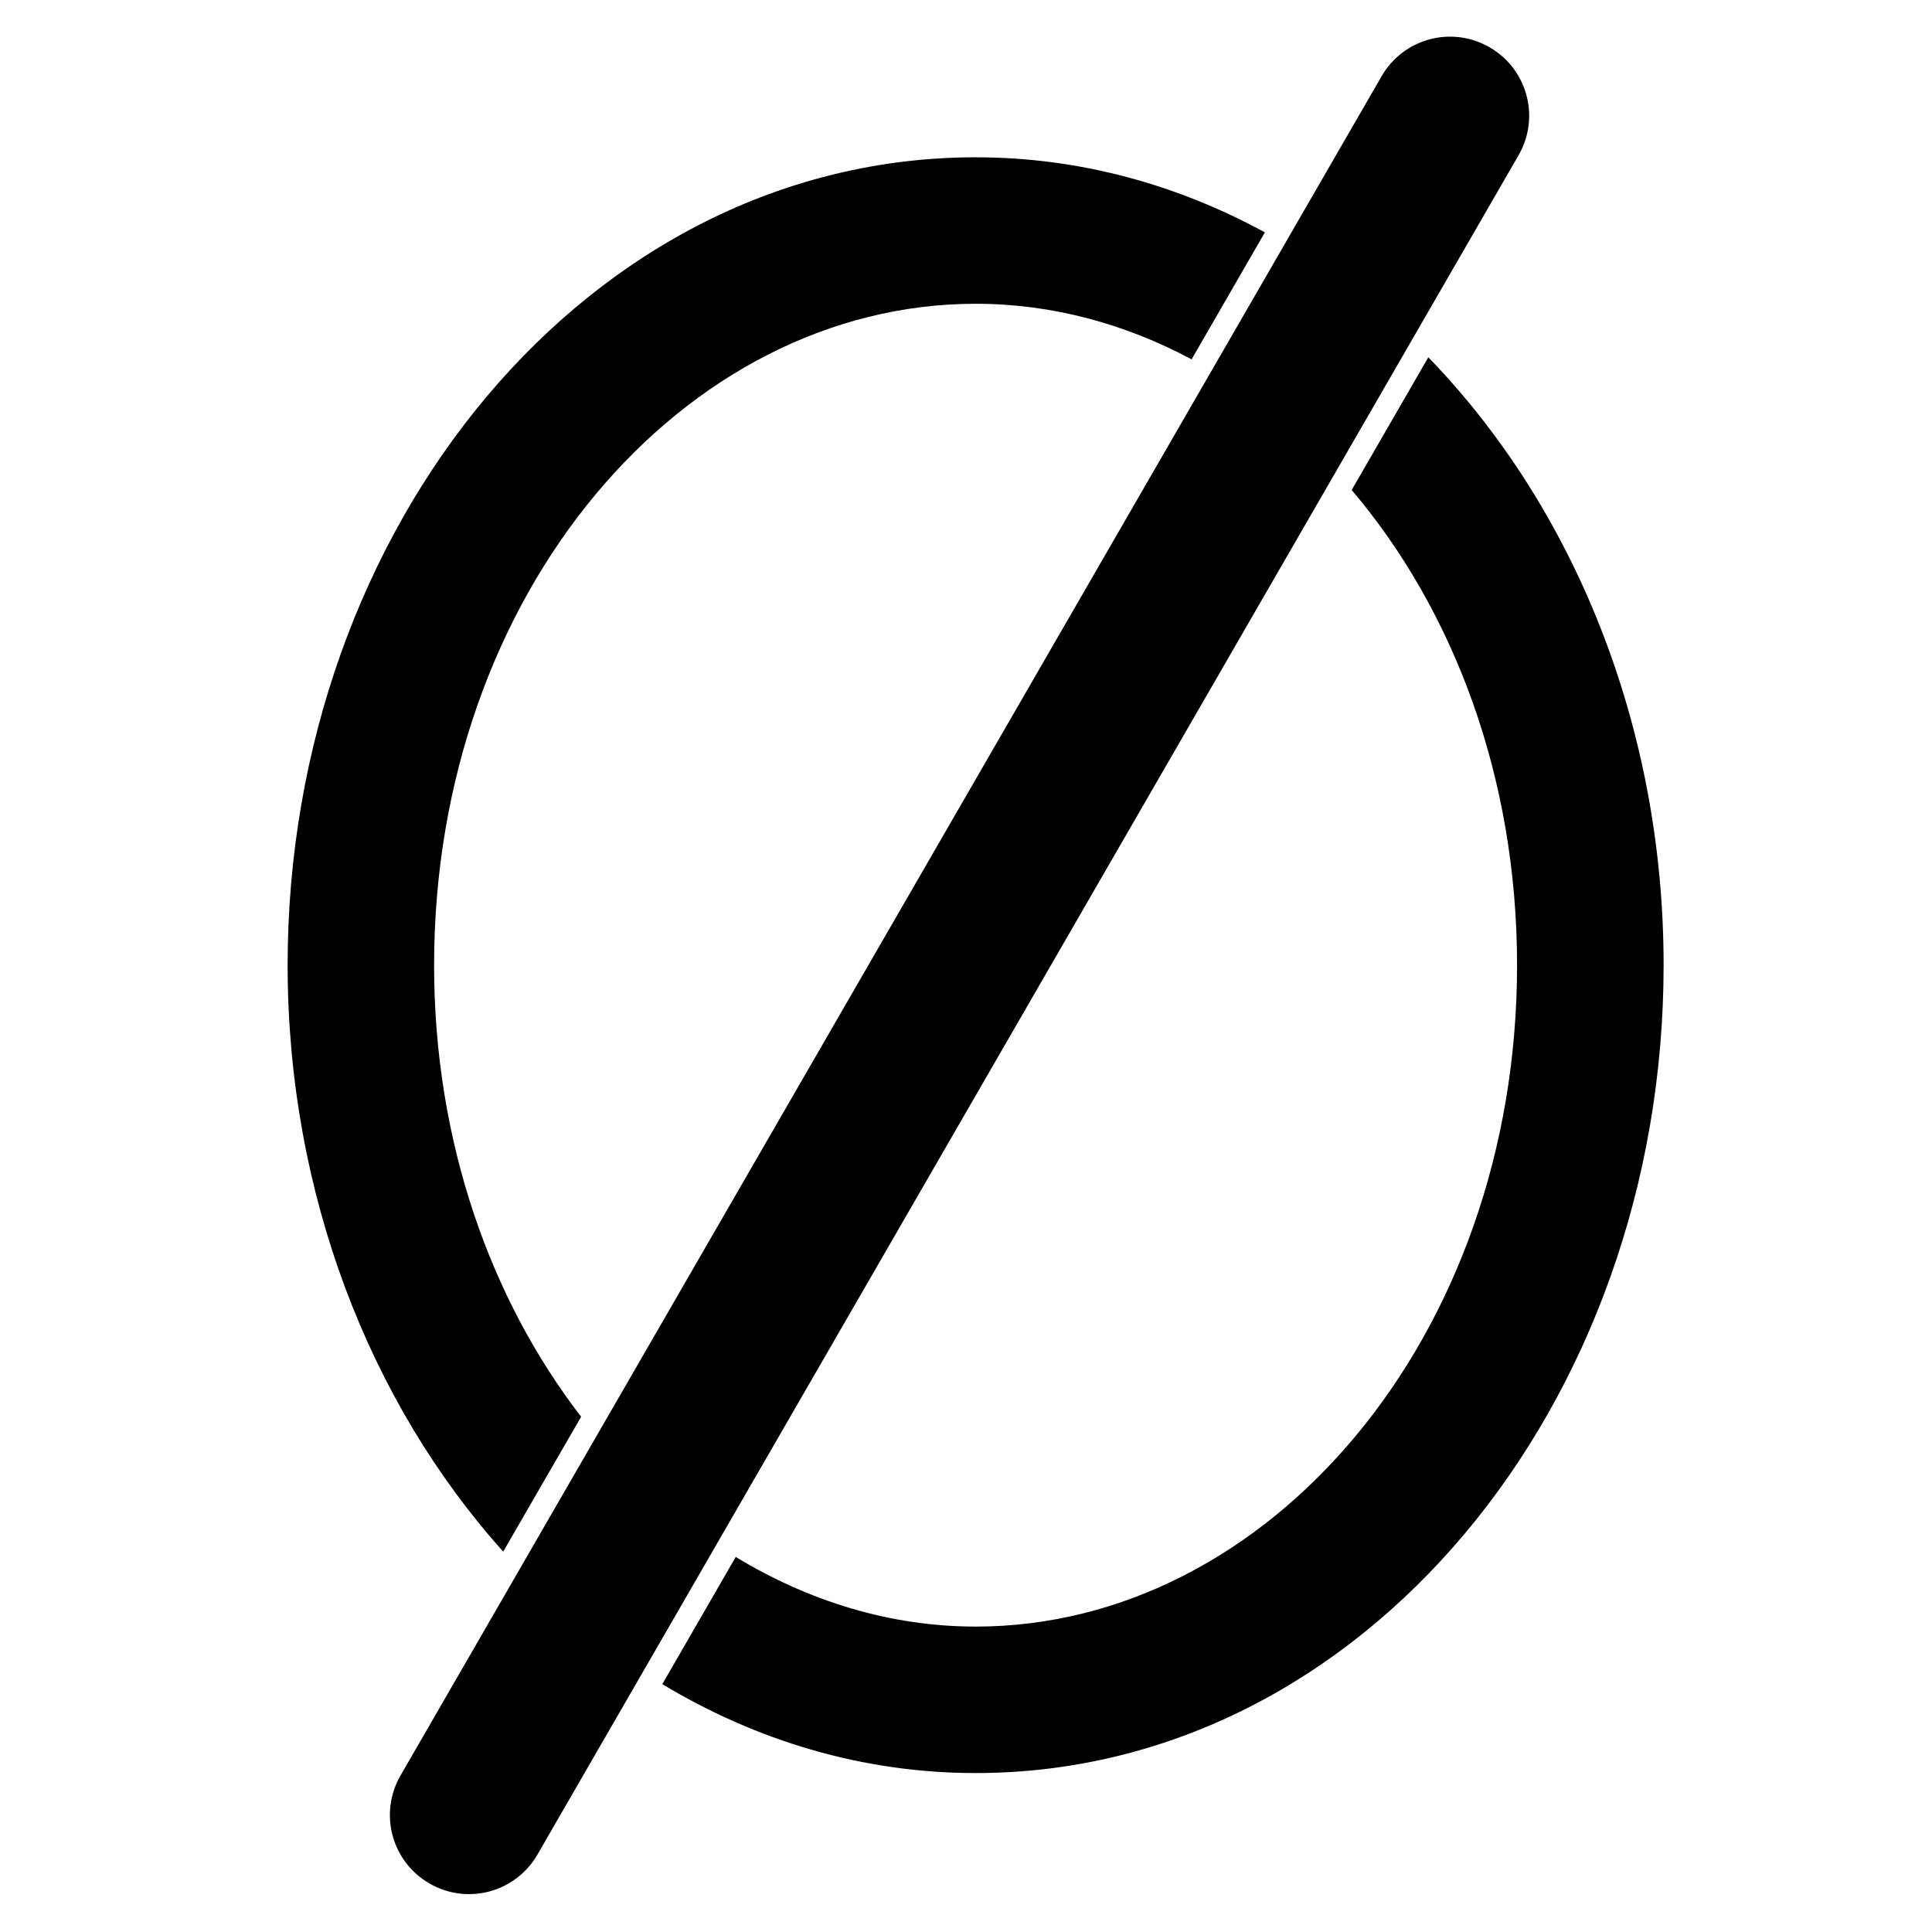
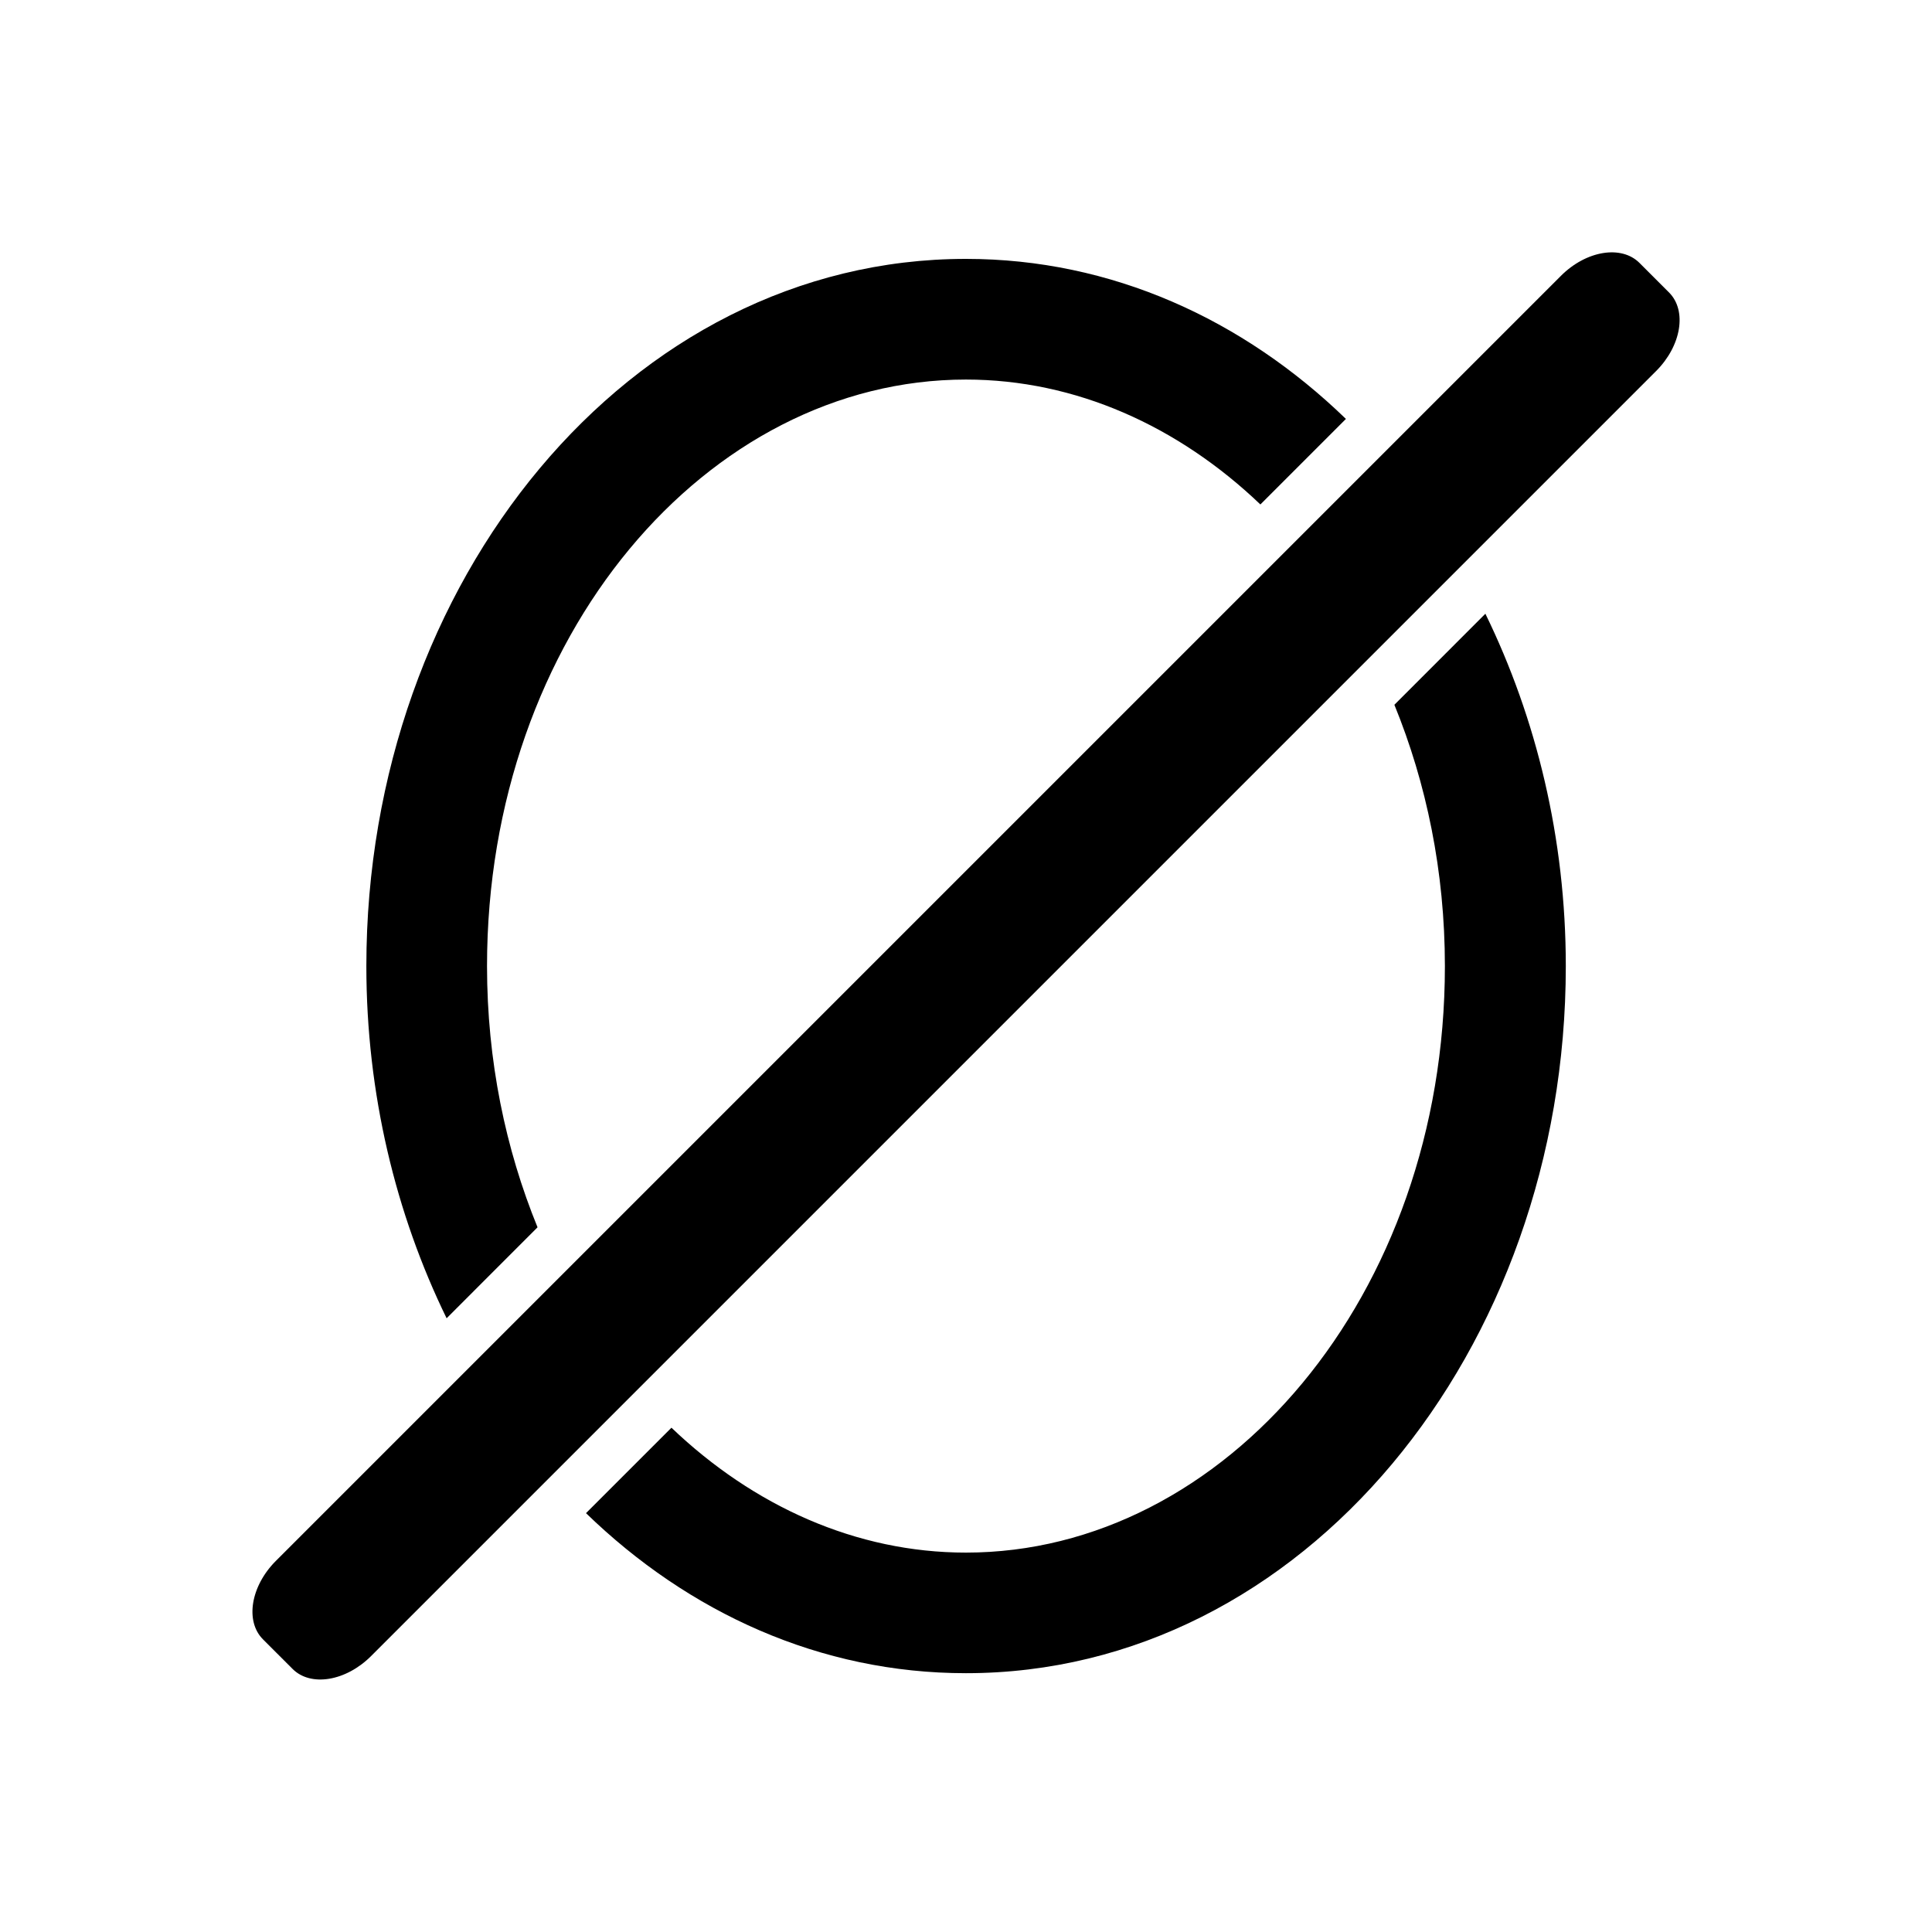
<svg xmlns="http://www.w3.org/2000/svg" width="48" height="48" viewBox="0 0 12.7 12.7" version="1.1" id="svg8">
  <defs id="defs2" />
  <g id="layer1" transform="translate(0,-284.3)">
-     <path style="color:#000000;font-style:normal;font-variant:normal;font-weight:normal;font-stretch:normal;font-size:medium;line-height:normal;font-family:sans-serif;font-variant-ligatures:normal;font-variant-position:normal;font-variant-caps:normal;font-variant-numeric:normal;font-variant-alternates:normal;font-feature-settings:normal;text-indent:0;text-align:start;text-decoration:none;text-decoration-line:none;text-decoration-style:solid;text-decoration-color:#000000;letter-spacing:normal;word-spacing:normal;text-transform:none;writing-mode:lr-tb;direction:ltr;text-orientation:mixed;dominant-baseline:auto;baseline-shift:baseline;text-anchor:start;white-space:normal;shape-padding:0;clip-rule:nonzero;display:inline;overflow:visible;visibility:visible;opacity:1;isolation:auto;mix-blend-mode:normal;color-interpolation:sRGB;color-interpolation-filters:linearRGB;solid-color:#000000;solid-opacity:1;vector-effect:none;fill:#000000;fill-opacity:1;fill-rule:nonzero;stroke:none;stroke-width:3.64;stroke-linecap:butt;stroke-linejoin:miter;stroke-miterlimit:4;stroke-dasharray:none;stroke-dashoffset:0;stroke-opacity:1;color-rendering:auto;image-rendering:auto;shape-rendering:auto;text-rendering:auto;enable-background:accumulate" d="M 24.242 3.908 C 14.632 3.908 7.146 13.075 7.146 23.979 C 7.146 29.663 9.192 34.861 12.502 38.549 L 14.438 35.199 C 12.193 32.288 10.785 28.374 10.785 23.979 C 10.785 14.721 16.982 7.547 24.242 7.547 C 26.134 7.547 27.949 8.043 29.605 8.928 L 31.426 5.773 C 29.252 4.59 26.829 3.908 24.242 3.908 z M 35.486 8.877 L 33.582 12.174 C 36.097 15.133 37.691 19.285 37.691 23.979 C 37.691 33.236 31.502 40.412 24.242 40.412 C 22.118 40.412 20.093 39.782 18.279 38.682 L 16.455 41.842 C 18.778 43.24 21.414 44.051 24.242 44.051 C 33.852 44.051 41.332 34.882 41.332 23.979 C 41.332 18.016 39.085 12.586 35.486 8.877 z " transform="matrix(0.2645833,0,0,0.2645833,0,284.3)" id="path815" />
-     <path style="fill:#000000;stroke:none;stroke-width:0.99;stroke-linecap:round;stroke-linejoin:round;stroke-miterlimit:4;stroke-dasharray:none" d="m 2.633,295.971 6.449,-11.17 c 0.144,-0.249 0.461,-0.334 0.71,-0.19 0.249,0.144 0.334,0.461 0.19,0.71 l -6.449,11.17 c -0.144,0.249 -0.461,0.334 -0.71,0.19 -0.249,-0.144 -0.334,-0.461 -0.19,-0.71 z" id="rect829" />
+     <path style="color:#000000;font-style:normal;font-variant:normal;font-weight:normal;font-stretch:normal;font-size:medium;line-height:normal;font-family:sans-serif;font-variant-ligatures:normal;font-variant-position:normal;font-variant-caps:normal;font-variant-numeric:normal;font-variant-alternates:normal;font-feature-settings:normal;text-indent:0;text-align:start;text-decoration:none;text-decoration-line:none;text-decoration-style:solid;text-decoration-color:#000000;letter-spacing:normal;word-spacing:normal;text-transform:none;writing-mode:lr-tb;direction:ltr;text-orientation:mixed;dominant-baseline:auto;baseline-shift:baseline;text-anchor:start;white-space:normal;shape-padding:0;clip-rule:nonzero;display:inline;overflow:visible;visibility:visible;opacity:1;isolation:auto;mix-blend-mode:normal;color-interpolation:sRGB;color-interpolation-filters:linearRGB;solid-color:#000000;solid-opacity:1;vector-effect:none;fill:#000000;fill-opacity:1;fill-rule:nonzero;stroke:none;stroke-width:3;stroke-linecap:round;stroke-linejoin:round;stroke-miterlimit:4;stroke-dasharray:none;stroke-dashoffset:0;stroke-opacity:1;color-rendering:auto;image-rendering:auto;shape-rendering:auto;text-rendering:auto;enable-background:accumulate" d="M 23.998 6.432 C 15.626 6.432 9.102 14.451 9.102 24.002 C 9.102 27.169 9.831 30.158 11.096 32.752 L 13.355 30.492 C 12.561 28.548 12.1 26.355 12.1 24.002 C 12.1 15.803 17.57 9.43 23.998 9.43 C 26.725 9.43 29.276 10.586 31.314 12.533 L 33.439 10.408 C 30.887 7.936 27.617 6.432 23.998 6.432 z M 36.904 15.248 L 34.643 17.51 C 35.437 19.454 35.898 21.649 35.898 24.002 C 35.898 32.201 30.426 38.574 23.998 38.574 C 21.271 38.574 18.72 37.418 16.682 35.471 L 14.559 37.594 C 17.109 40.067 20.379 41.57 23.998 41.57 C 32.37 41.57 38.902 33.553 38.902 24.002 C 38.902 20.833 38.171 17.843 36.904 15.248 z " transform="matrix(0.2645833,0,0,0.2645833,0,284.3)" id="path829" />
+     <rect ry="0.305" rx="0.425" y="209.568" x="-207.428" height="0.885" width="12.796" id="rect835" style="fill:#000000;stroke:none;stroke-width:0.604;stroke-linecap:round;stroke-linejoin:round;stroke-miterlimit:4;stroke-dasharray:none" transform="rotate(-45)" />
  </g>
</svg>
